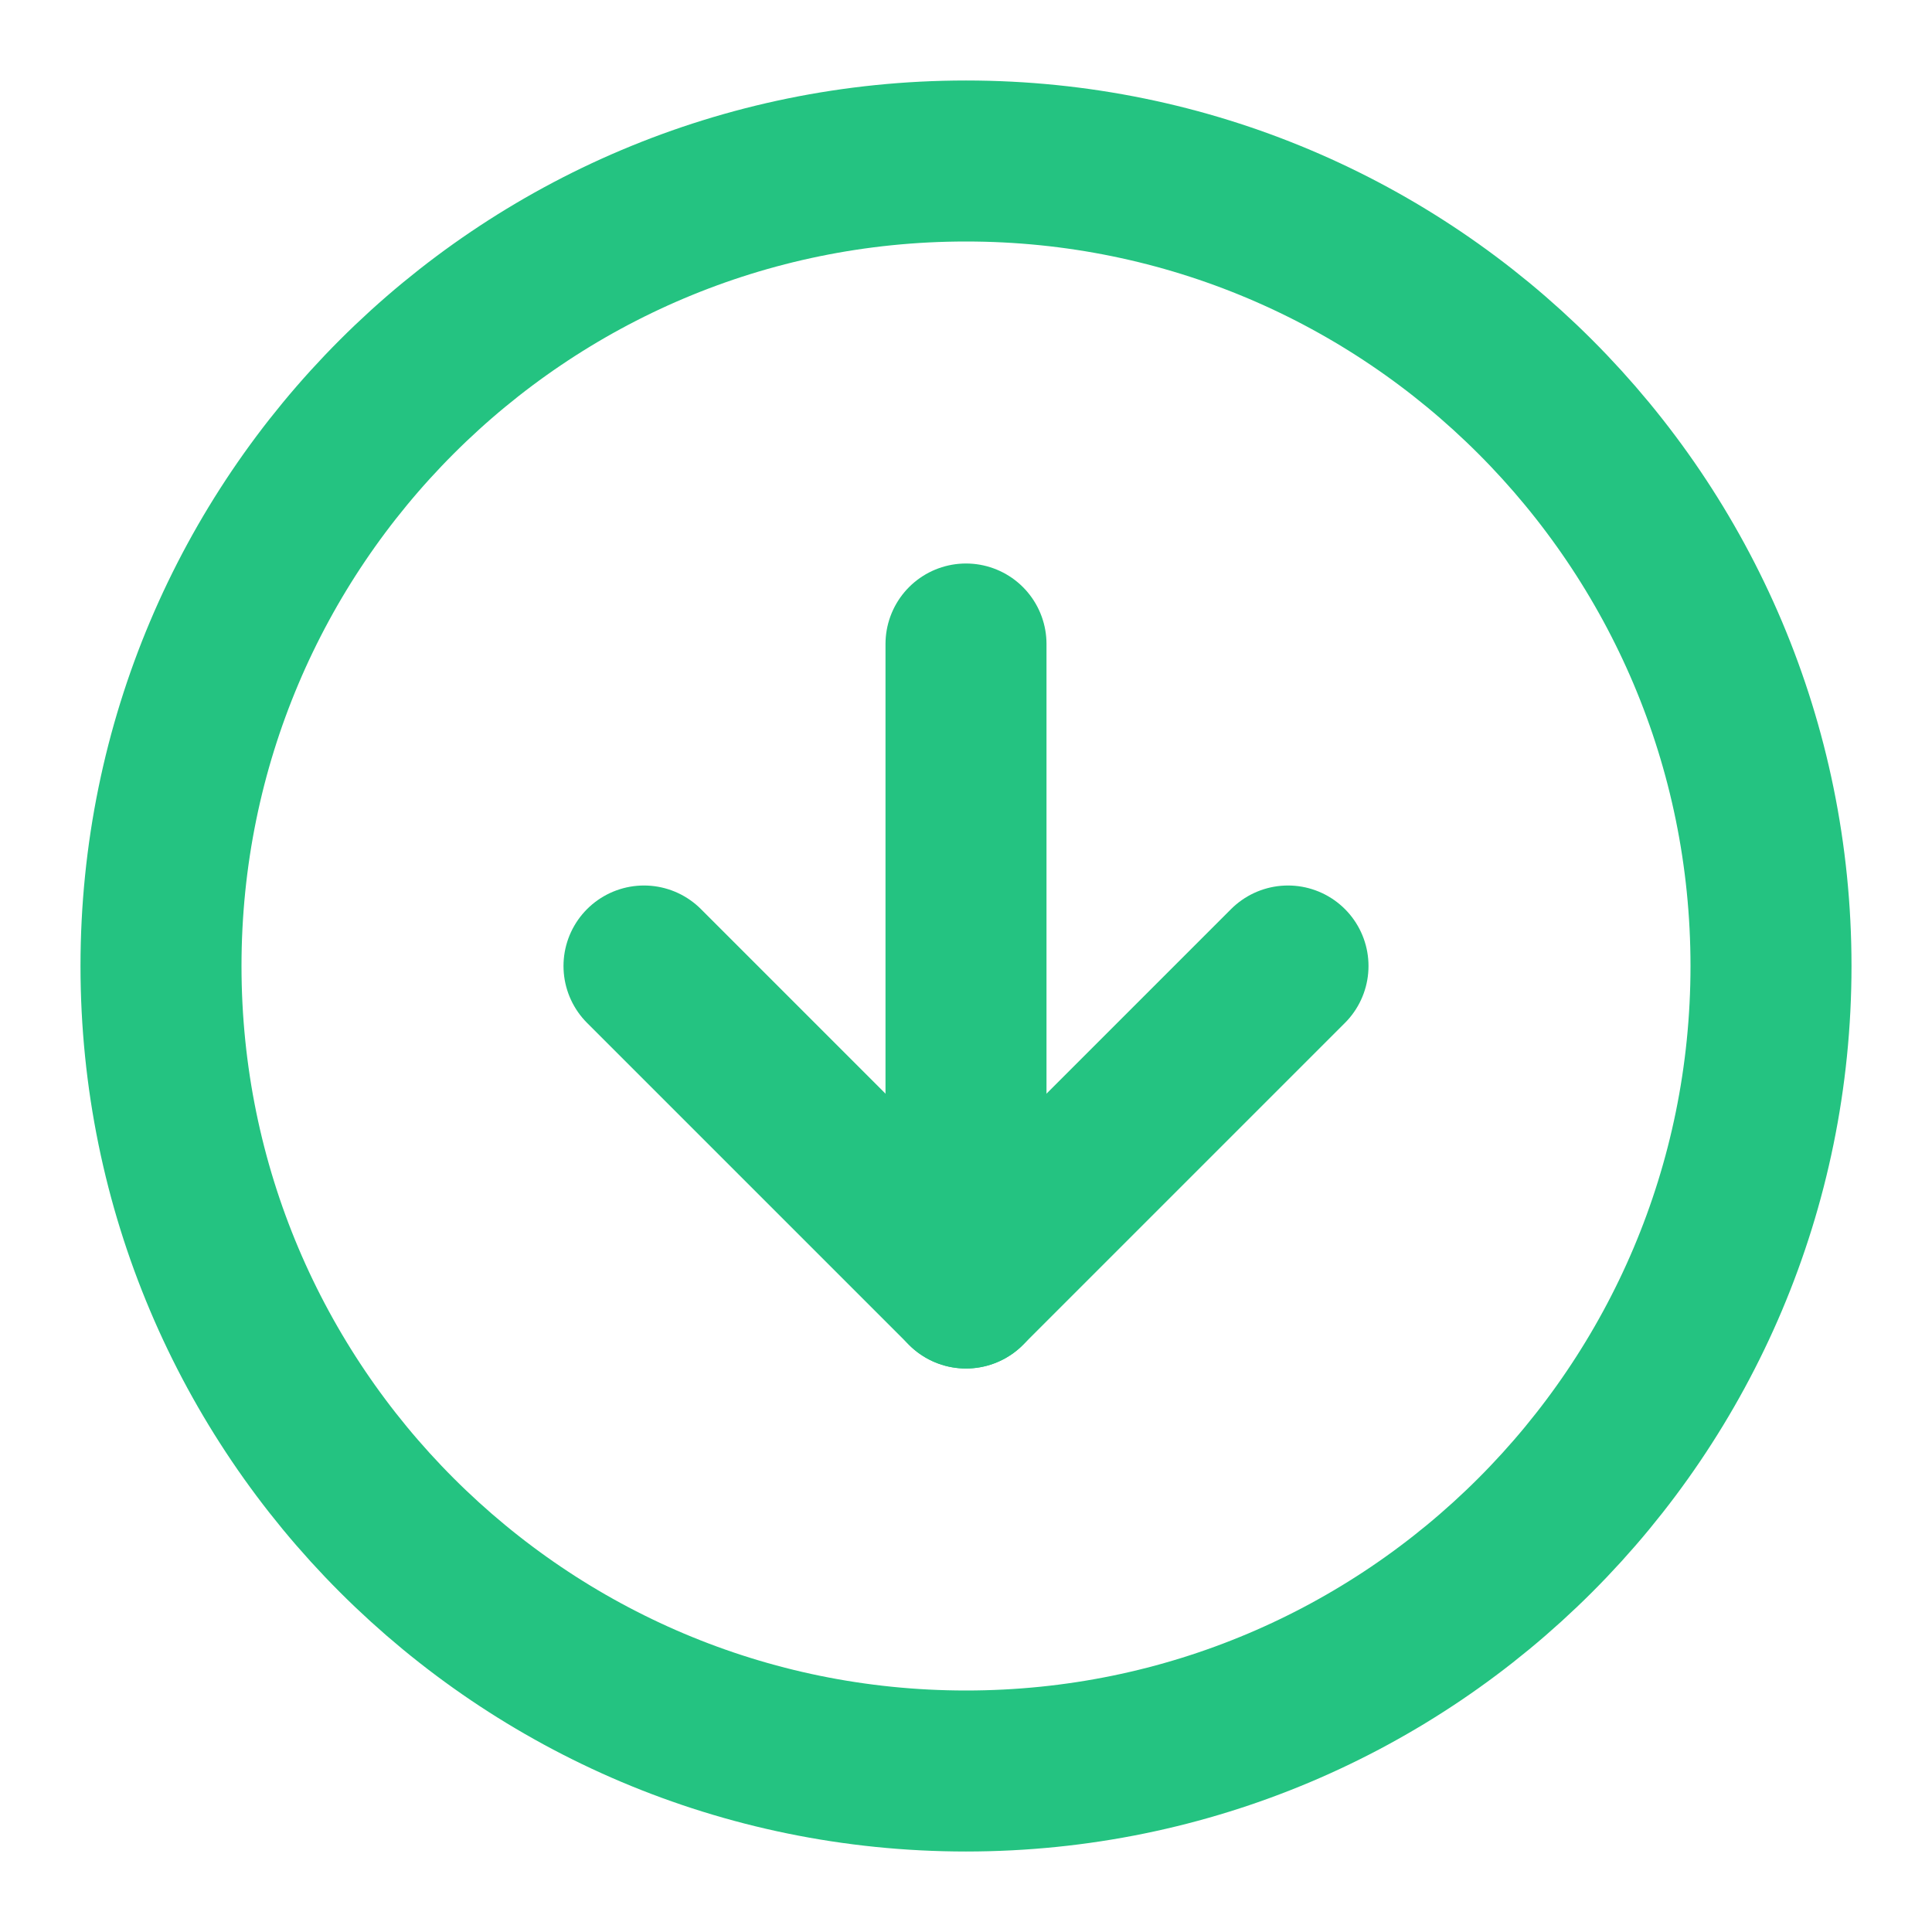
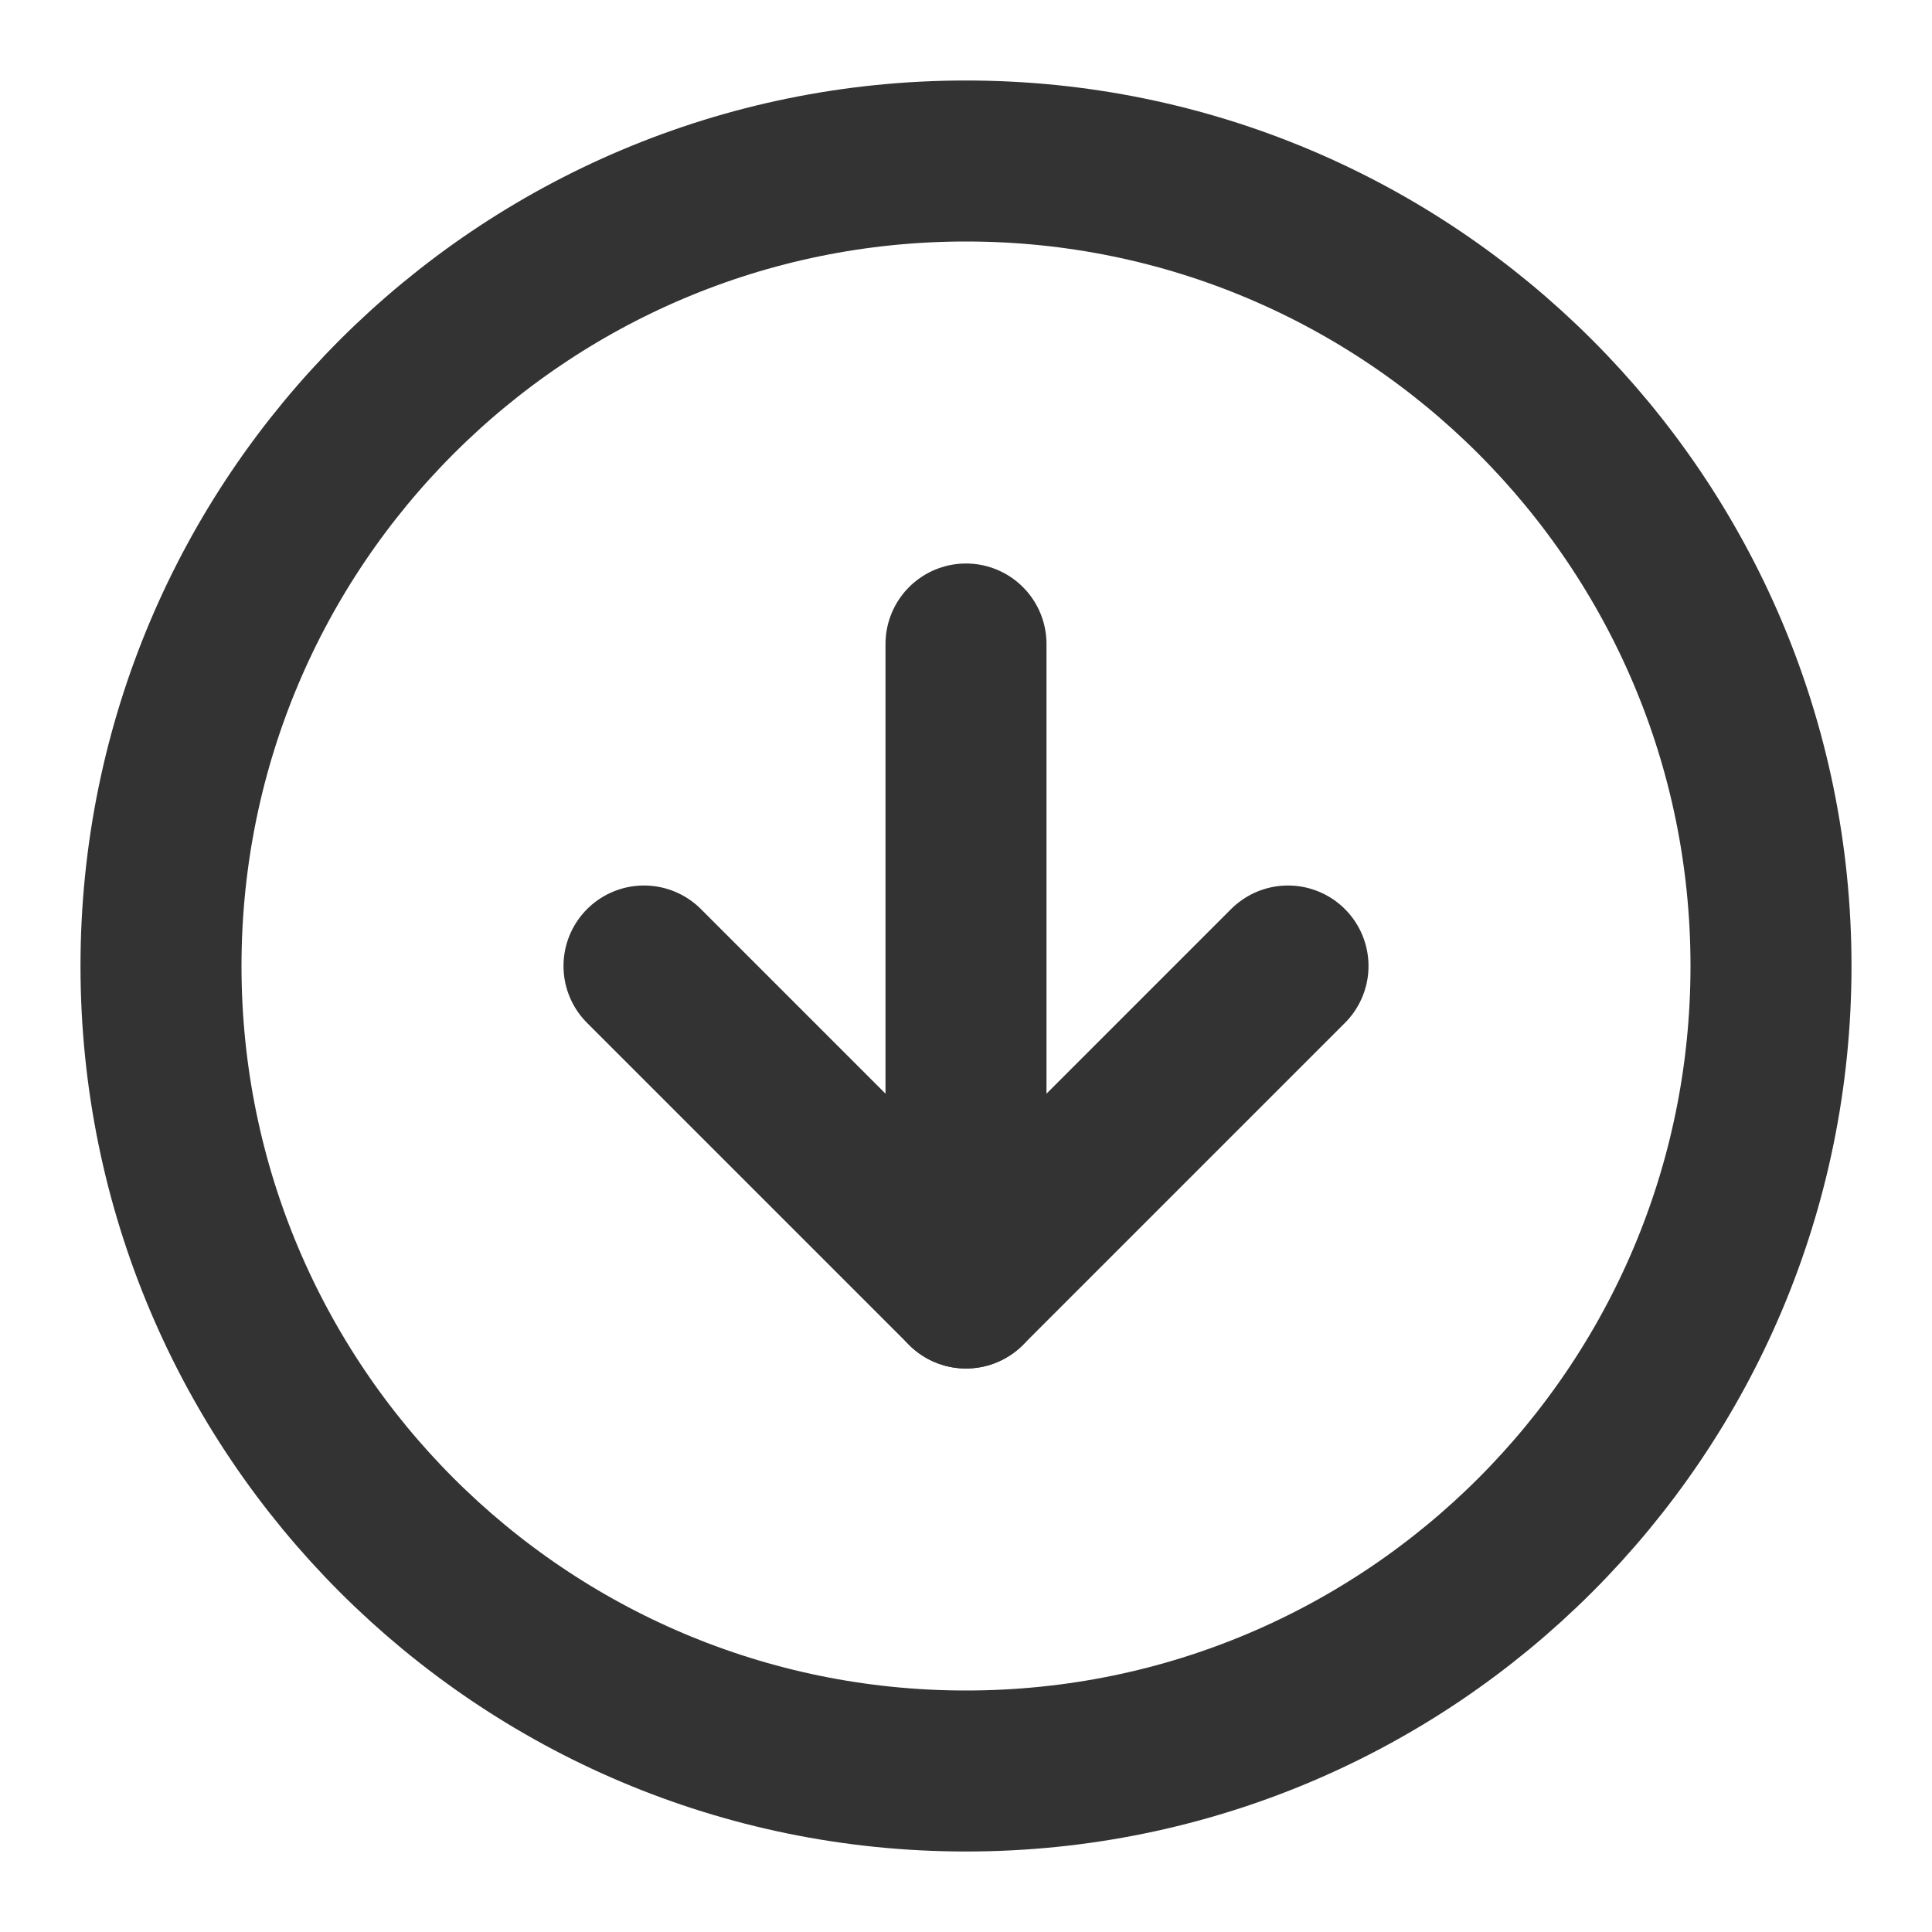
- <svg xmlns="http://www.w3.org/2000/svg" width="24" height="24" viewBox="0 0 24 24" fill="none" stroke="#24C381" stroke-width="2" stroke-linecap="round" stroke-linejoin="round" class="feather feather-arrow-down-circle">
+ <svg xmlns="http://www.w3.org/2000/svg" width="24" height="24" viewBox="0 0 24 24" fill="none" stroke="#333333" stroke-width="2" stroke-linecap="round" stroke-linejoin="round" class="feather feather-arrow-down-circle">
  <circle cx="12" cy="12" r="10" />
  <polyline points="8 12 12 16 16 12" />
  <line x1="12" y1="8" x2="12" y2="16" />
</svg>
